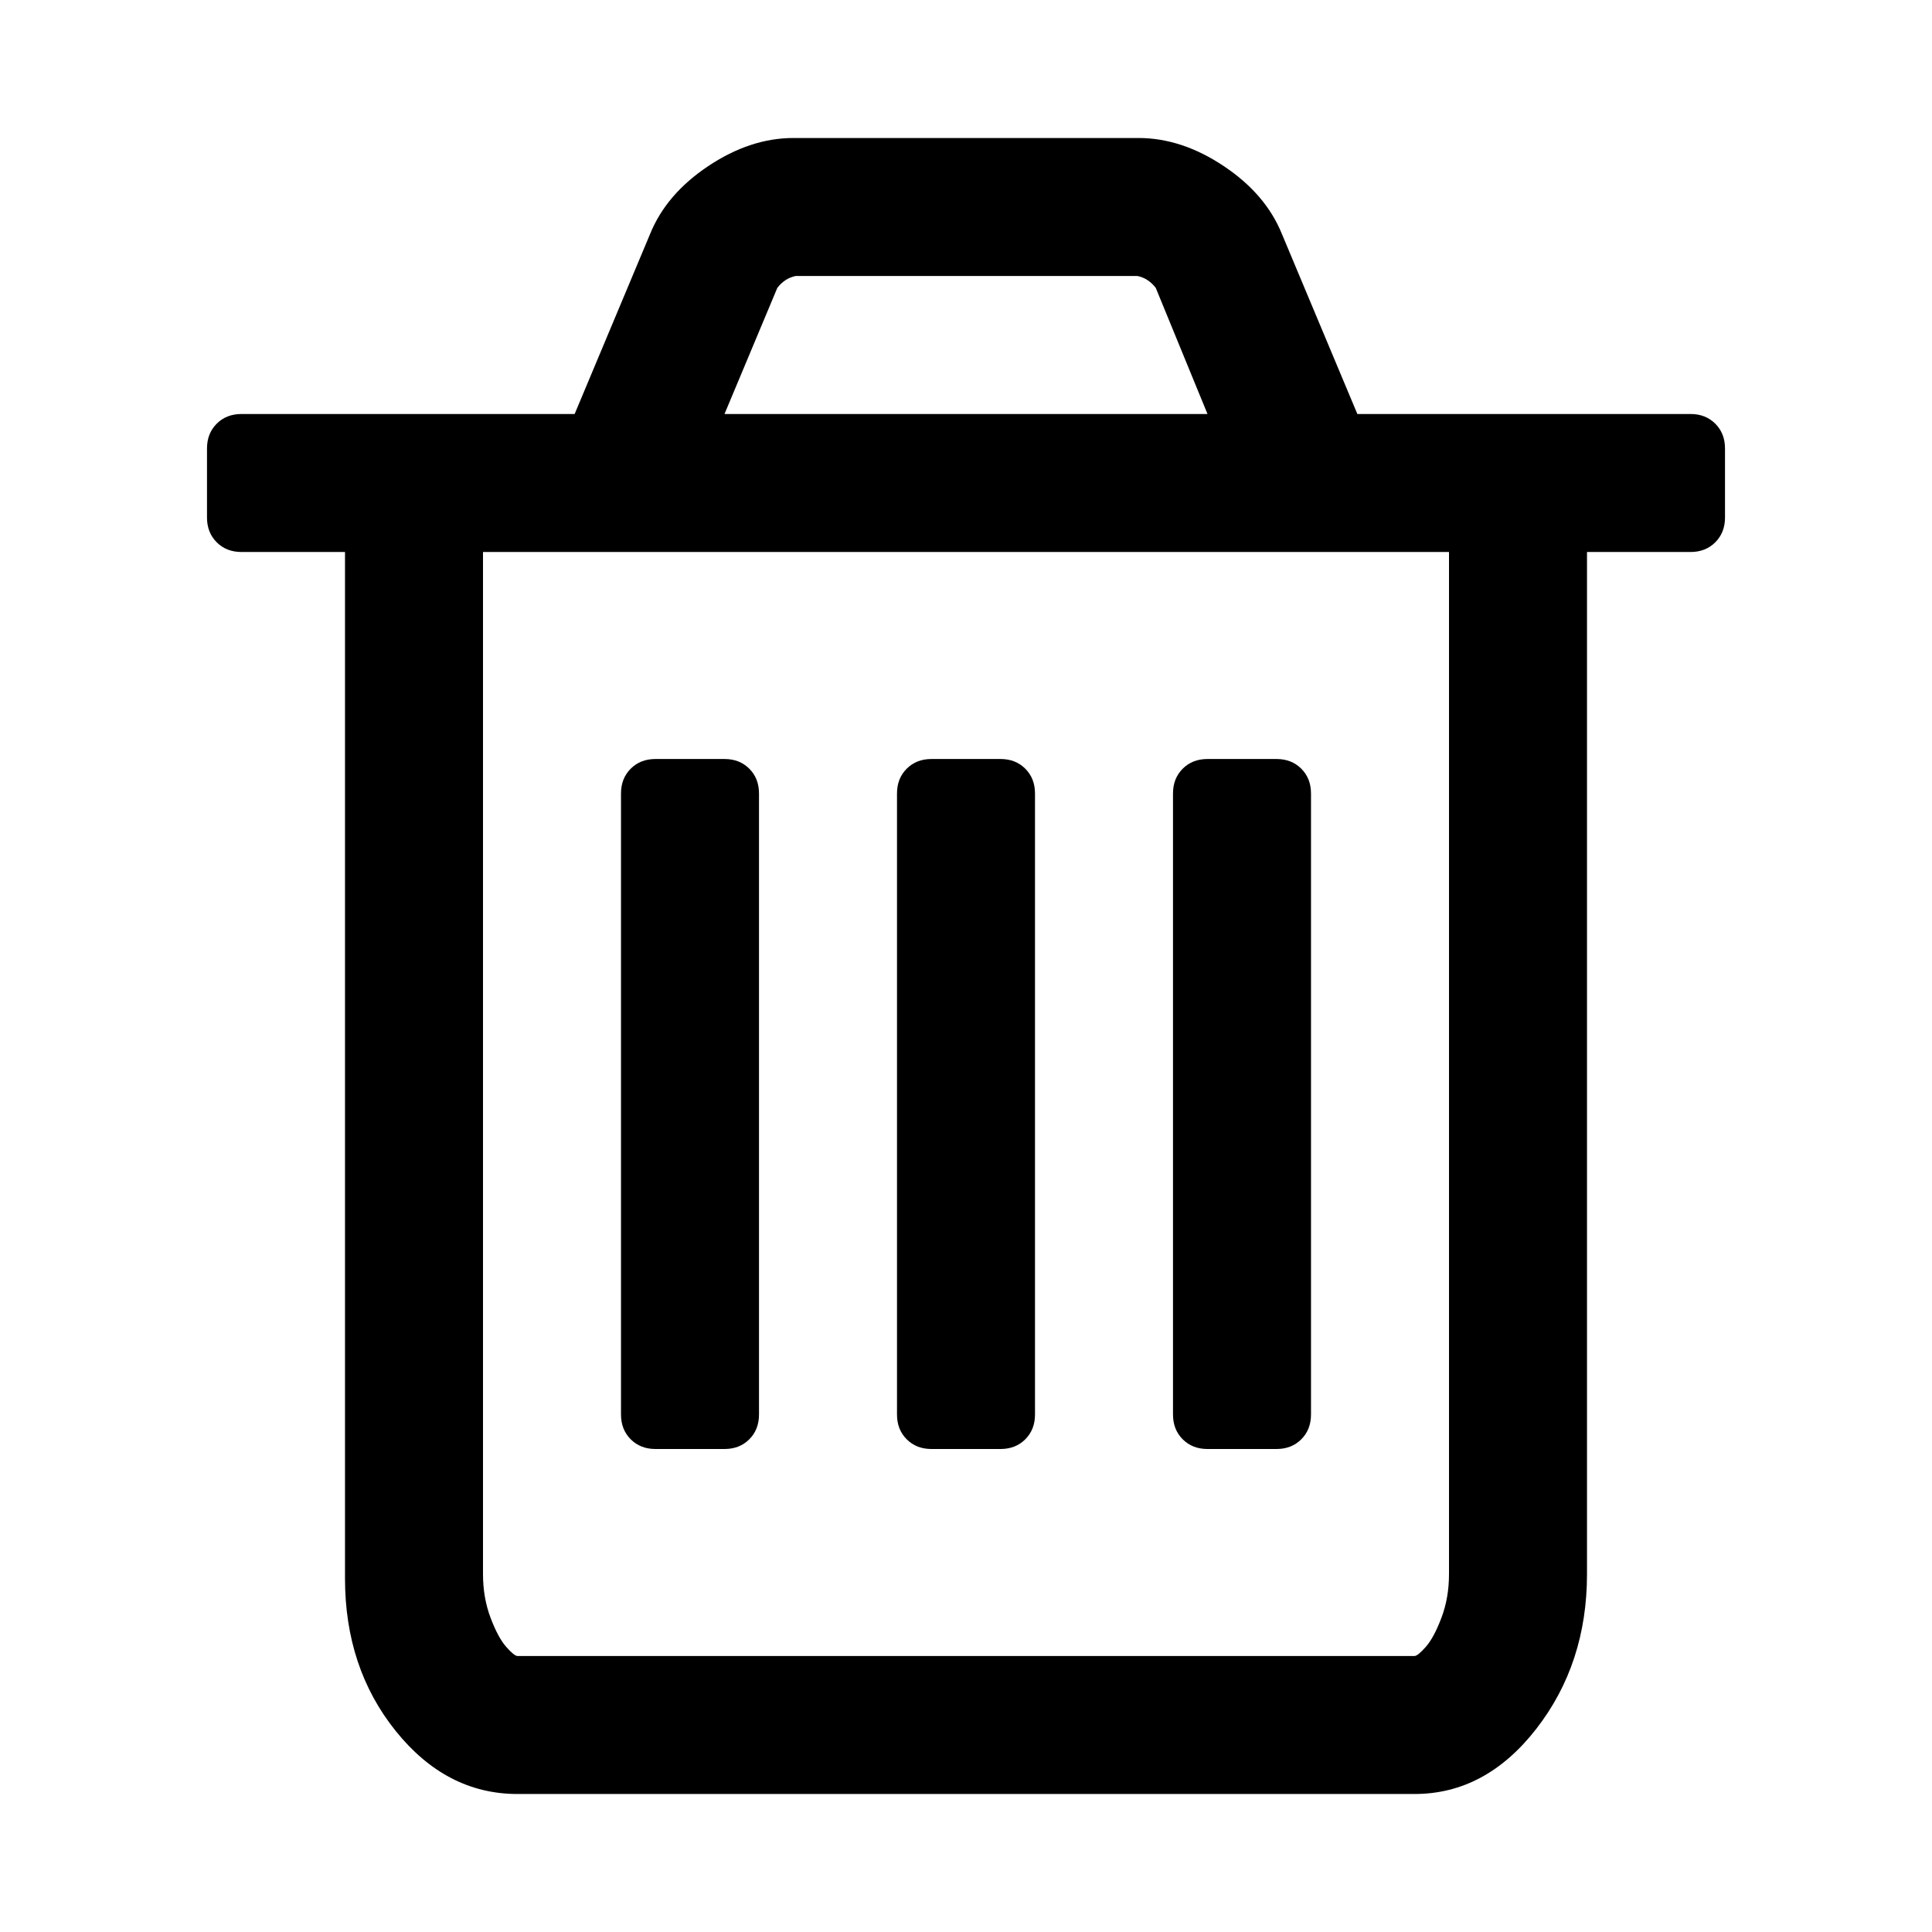
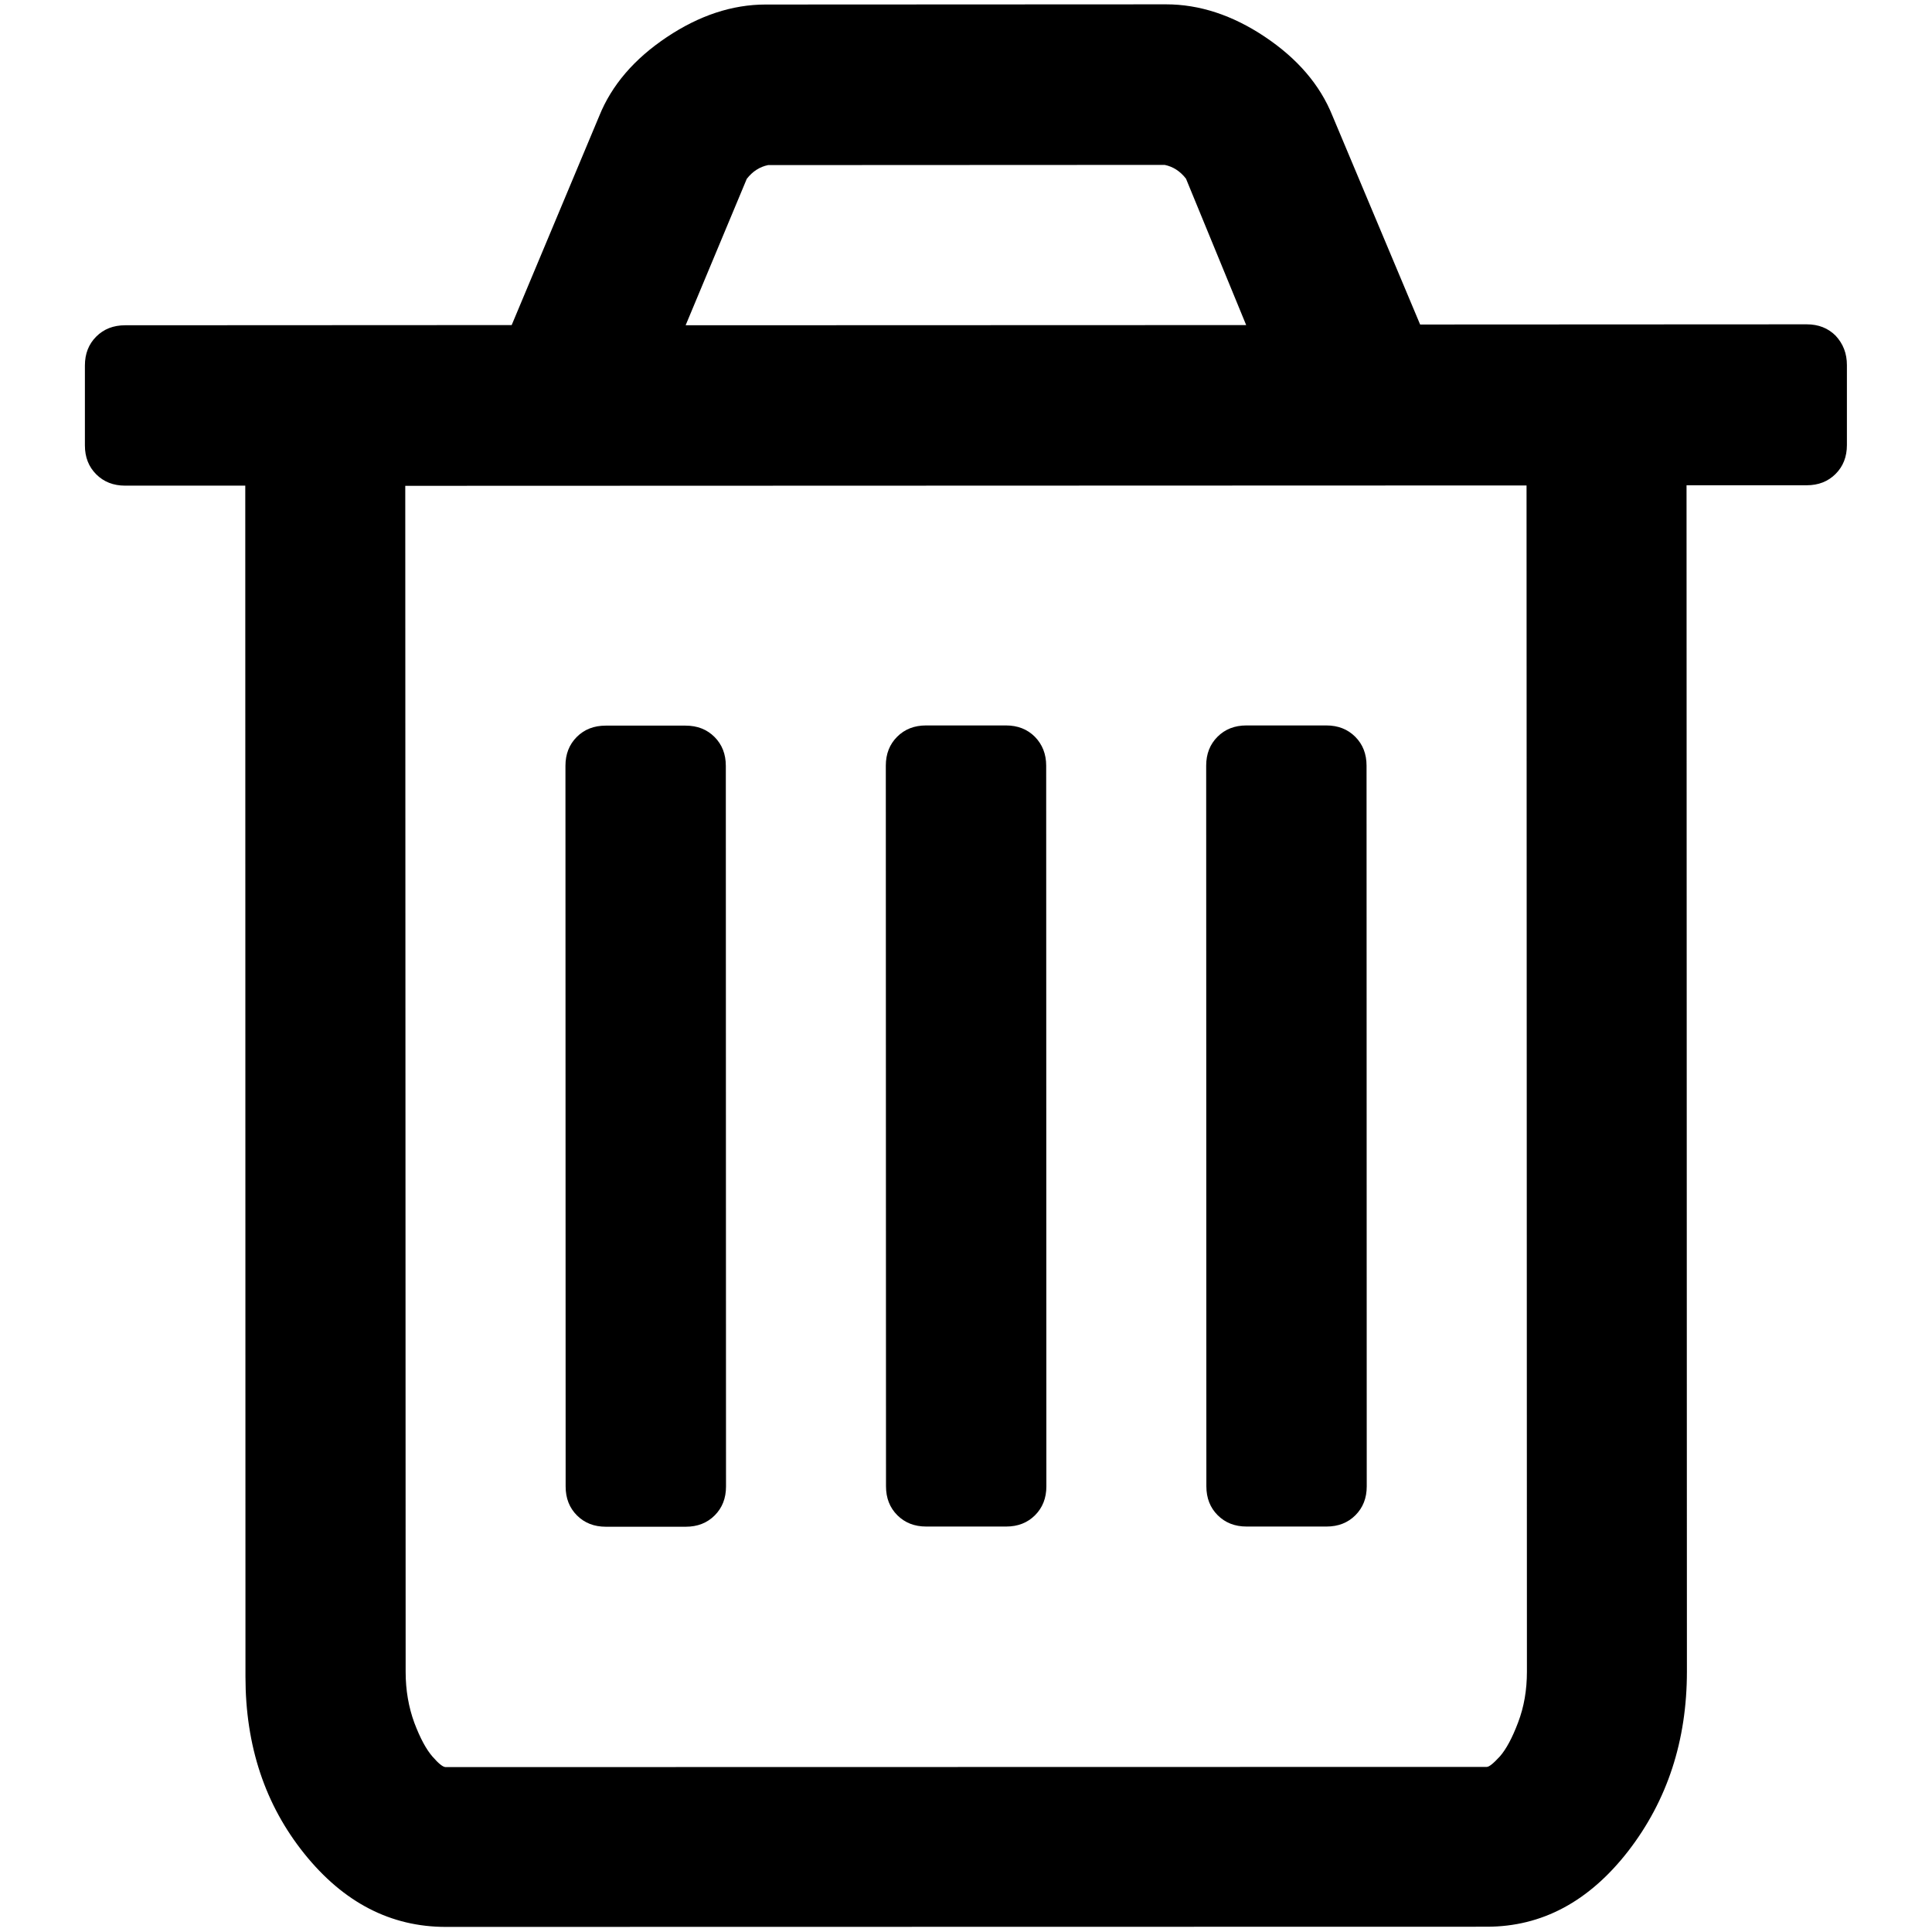
- <svg xmlns="http://www.w3.org/2000/svg" width="1792" height="1792" viewBox="0 0 1792 1792">
-   <path d="M704 736v576q0 14-9 23t-23 9h-64q-14 0-23-9t-9-23v-576q0-14 9-23t23-9h64q14 0 23 9t9 23zm256 0v576q0 14-9 23t-23 9h-64q-14 0-23-9t-9-23v-576q0-14 9-23t23-9h64q14 0 23 9t9 23zm256 0v576q0 14-9 23t-23 9h-64q-14 0-23-9t-9-23v-576q0-14 9-23t23-9h64q14 0 23 9t9 23zm128 724v-948h-896v948q0 22 7 40.5t14.5 27 10.5 8.5h832q3 0 10.5-8.5t14.5-27 7-40.5zm-672-1076h448l-48-117q-7-9-17-11h-317q-10 2-17 11zm928 32v64q0 14-9 23t-23 9h-96v948q0 83-47 143.5t-113 60.5h-832q-66 0-113-58.5t-47-141.5v-952h-96q-14 0-23-9t-9-23v-64q0-14 9-23t23-9h309l70-167q15-37 54-63t79-26h320q40 0 79 26t54 63l70 167h309q14 0 23 9t9 23z" />
+ <svg xmlns="http://www.w3.org/2000/svg" version="1.1" id="Layer_1" x="0px" y="0px" viewBox="0 0 1024 1024" style="enable-background:new 0 0 1024 1024;" xml:space="preserve">
+   <path d="M384.7,405.9l0.1,382c0,6.2-2,11.3-6,15.3c-4,4-9.1,6-15.3,6l-42.4,0c-6.2,0-11.3-2-15.3-6c-4-4-6-9.1-6-15.3l-0.1-382  c0-6.2,2-11.3,6-15.3c4-4,9.1-6,15.3-6l42.4,0c6.2,0,11.3,2,15.3,6C382.7,394.6,384.7,399.7,384.7,405.9z M554.5,405.8l0.1,382  c0,6.2-2,11.3-6,15.3c-4,4-9.1,6-15.3,6l-42.4,0c-6.2,0-11.3-2-15.3-6c-4-4-6-9.1-6-15.3l-0.1-382c0-6.2,2-11.3,6-15.3  c4-4,9.1-6,15.3-6l42.4,0c6.2,0,11.3,2,15.3,6C552.5,394.6,554.5,399.7,554.5,405.8z M724.3,405.8l0.1,382c0,6.2-2,11.3-6,15.3  c-4,4-9.1,6-15.3,6l-42.4,0c-6.2,0-11.3-2-15.3-6s-6-9.1-6-15.3l-0.1-382c0-6.2,2-11.3,6-15.3c4-4,9.1-6,15.3-6l42.4,0  c6.2,0,11.3,2,15.3,6C722.3,394.5,724.3,399.6,724.3,405.8z M809.3,886l-0.2-628.7l-594.3,0.2l0.2,628.7c0,9.7,1.6,18.7,4.6,26.9  c3.1,8.2,6.3,14.1,9.6,17.9c3.3,3.8,5.6,5.6,7,5.6l551.8-0.1c1.3,0,3.6-1.9,7-5.6c3.3-3.8,6.5-9.7,9.6-17.9  C807.8,904.6,809.3,895.7,809.3,886z M363.4,172.4l297.1-0.1l-31.9-77.6c-3.1-4-6.9-6.4-11.3-7.3l-210.2,0.1  c-4.4,0.9-8.2,3.3-11.3,7.3L363.4,172.4z M978.9,193.5l0,42.4c0,6.2-2,11.3-6,15.3c-4,4-9.1,6-15.3,6l-63.7,0l0.2,628.7  c0,36.7-10.4,68.4-31.1,95.2c-20.8,26.8-45.8,40.1-74.9,40.1l-551.8,0.1c-29.2,0-54.2-12.9-75-38.8s-31.2-57.1-31.2-93.8L130,257.4  l-63.7,0c-6.2,0-11.3-2-15.3-6c-4-4-6-9.1-6-15.3l0-42.4c0-6.2,2-11.3,6-15.3c4-4,9.1-6,15.3-6l204.9-0.1l46.4-110.8  c6.6-16.4,18.6-30.3,35.8-41.8c17.2-11.5,34.7-17.3,52.4-17.3l212.2-0.1c17.7,0,35.2,5.7,52.4,17.2s29.2,25.4,35.8,41.8l46.5,110.7  l204.9-0.1c6.2,0,11.3,2,15.3,6C976.9,182.2,978.9,187.3,978.9,193.5z" />
</svg>
